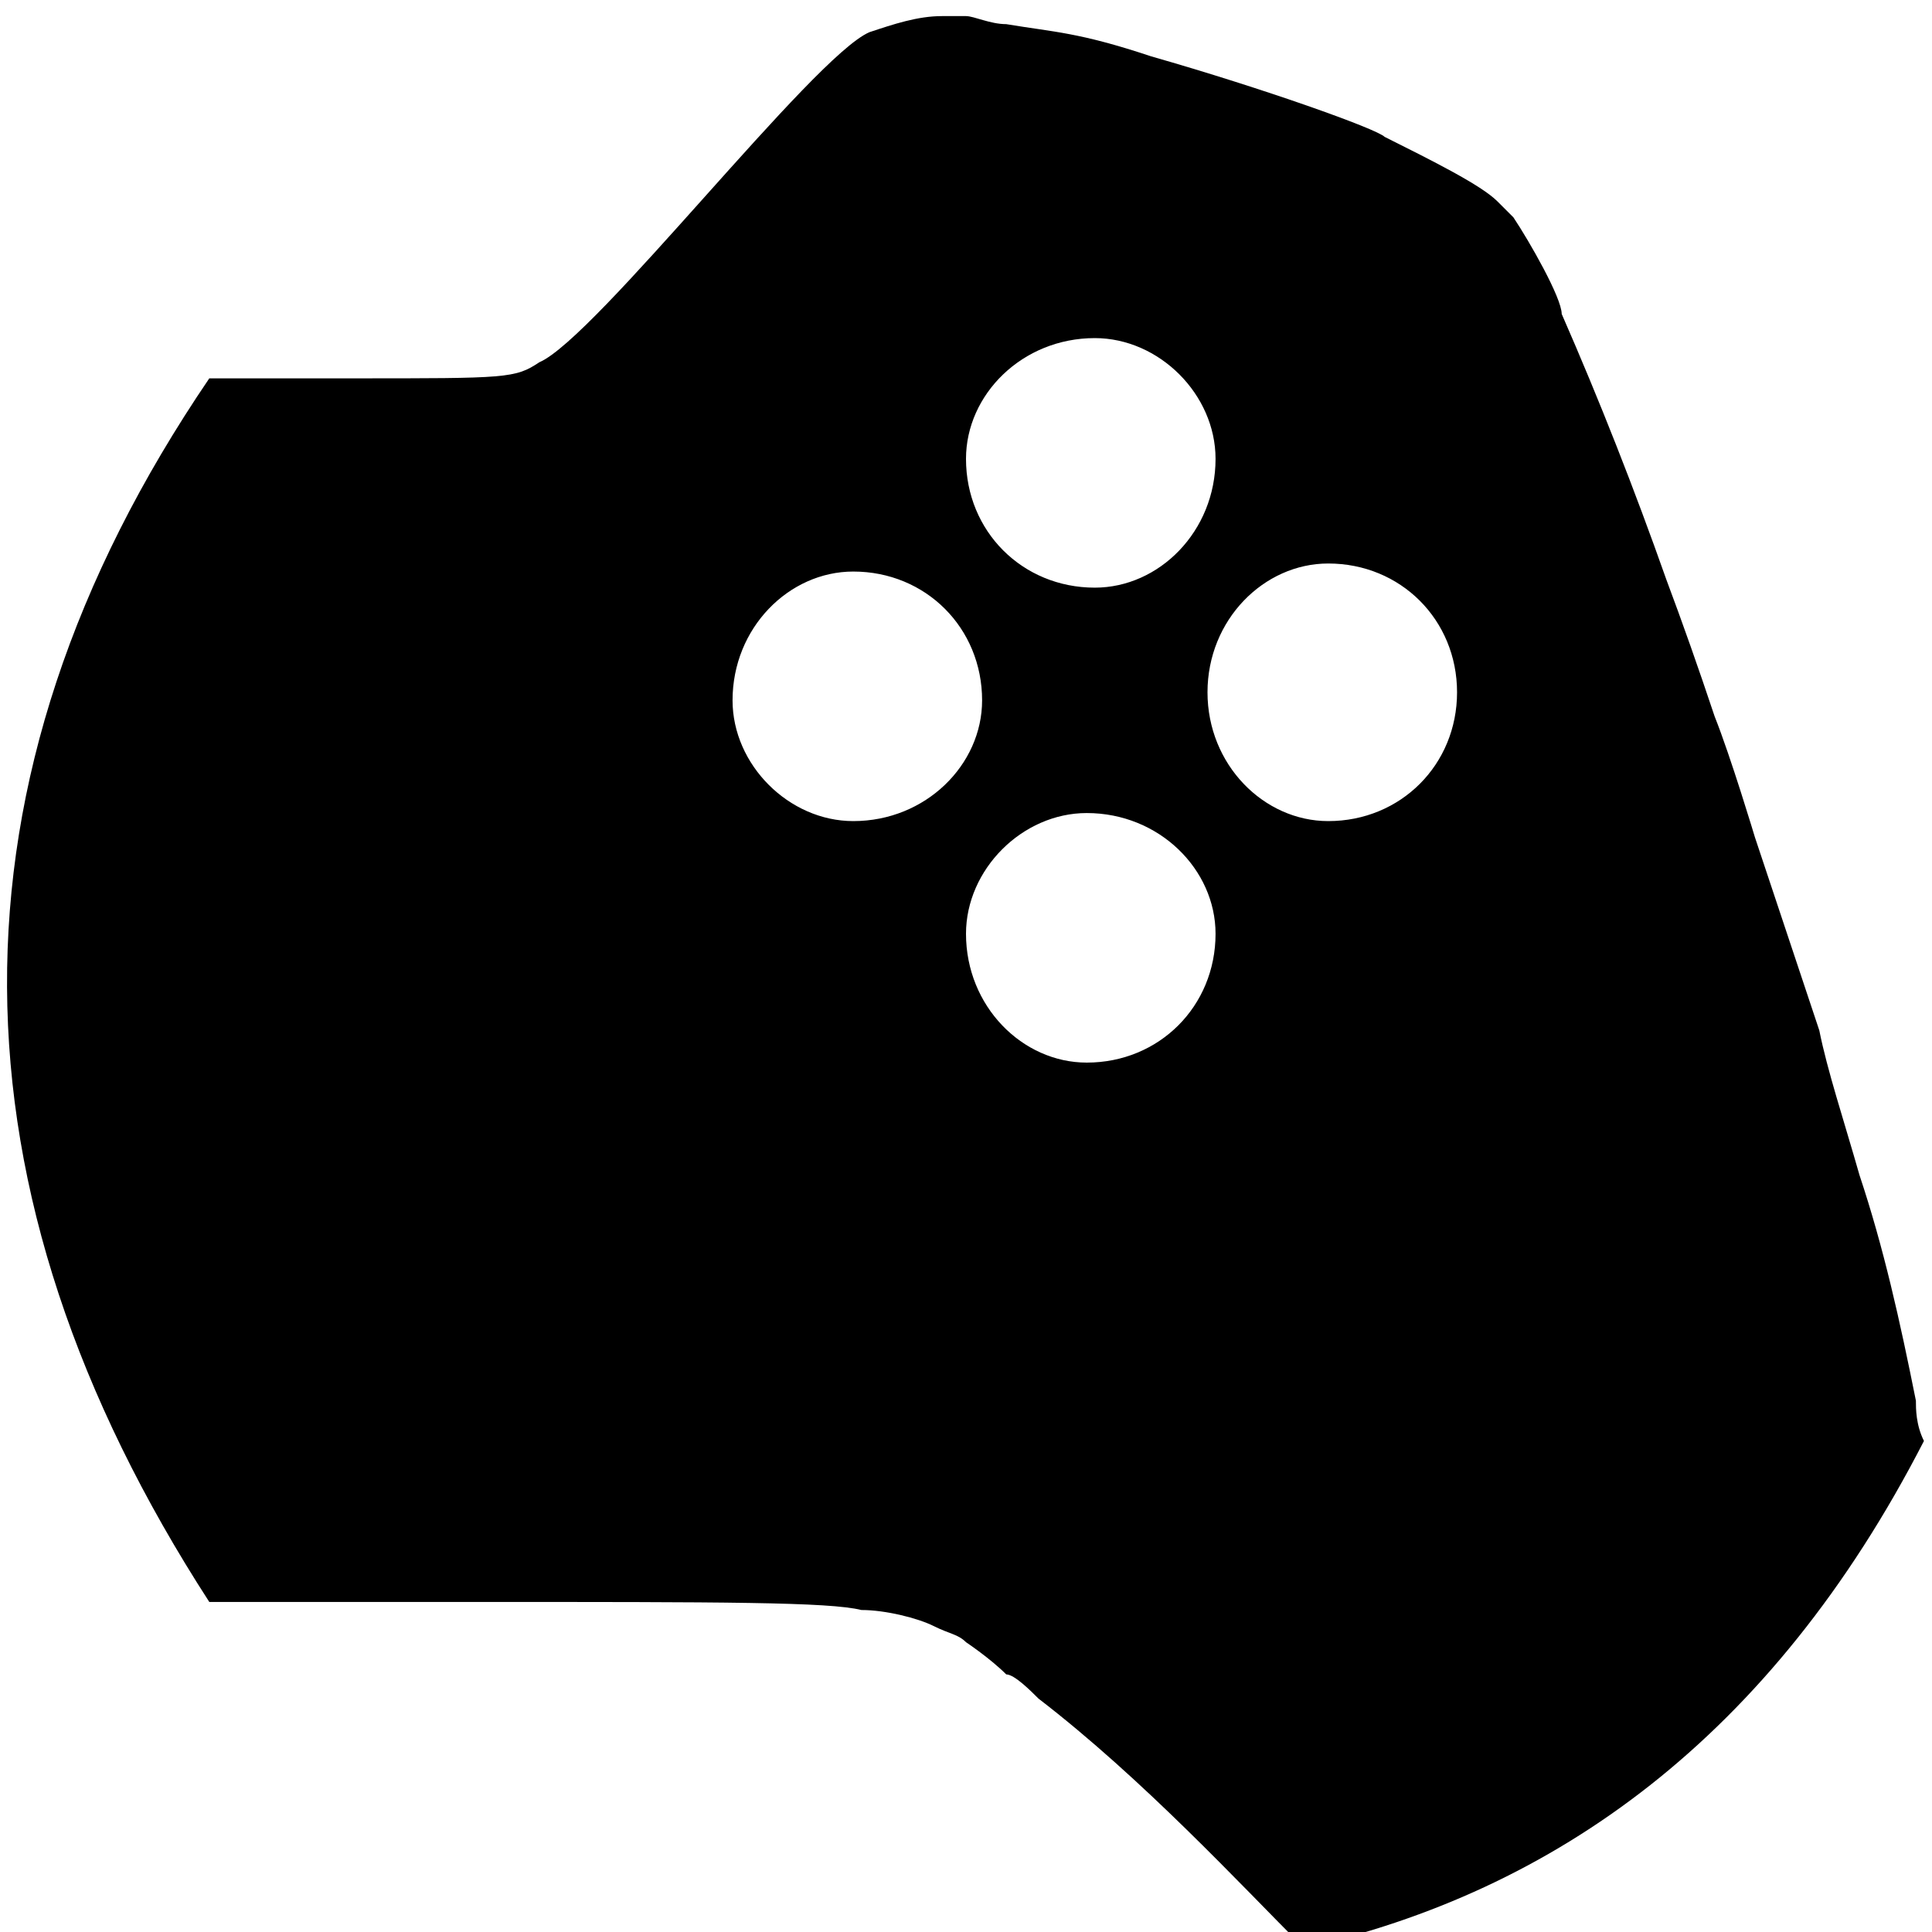
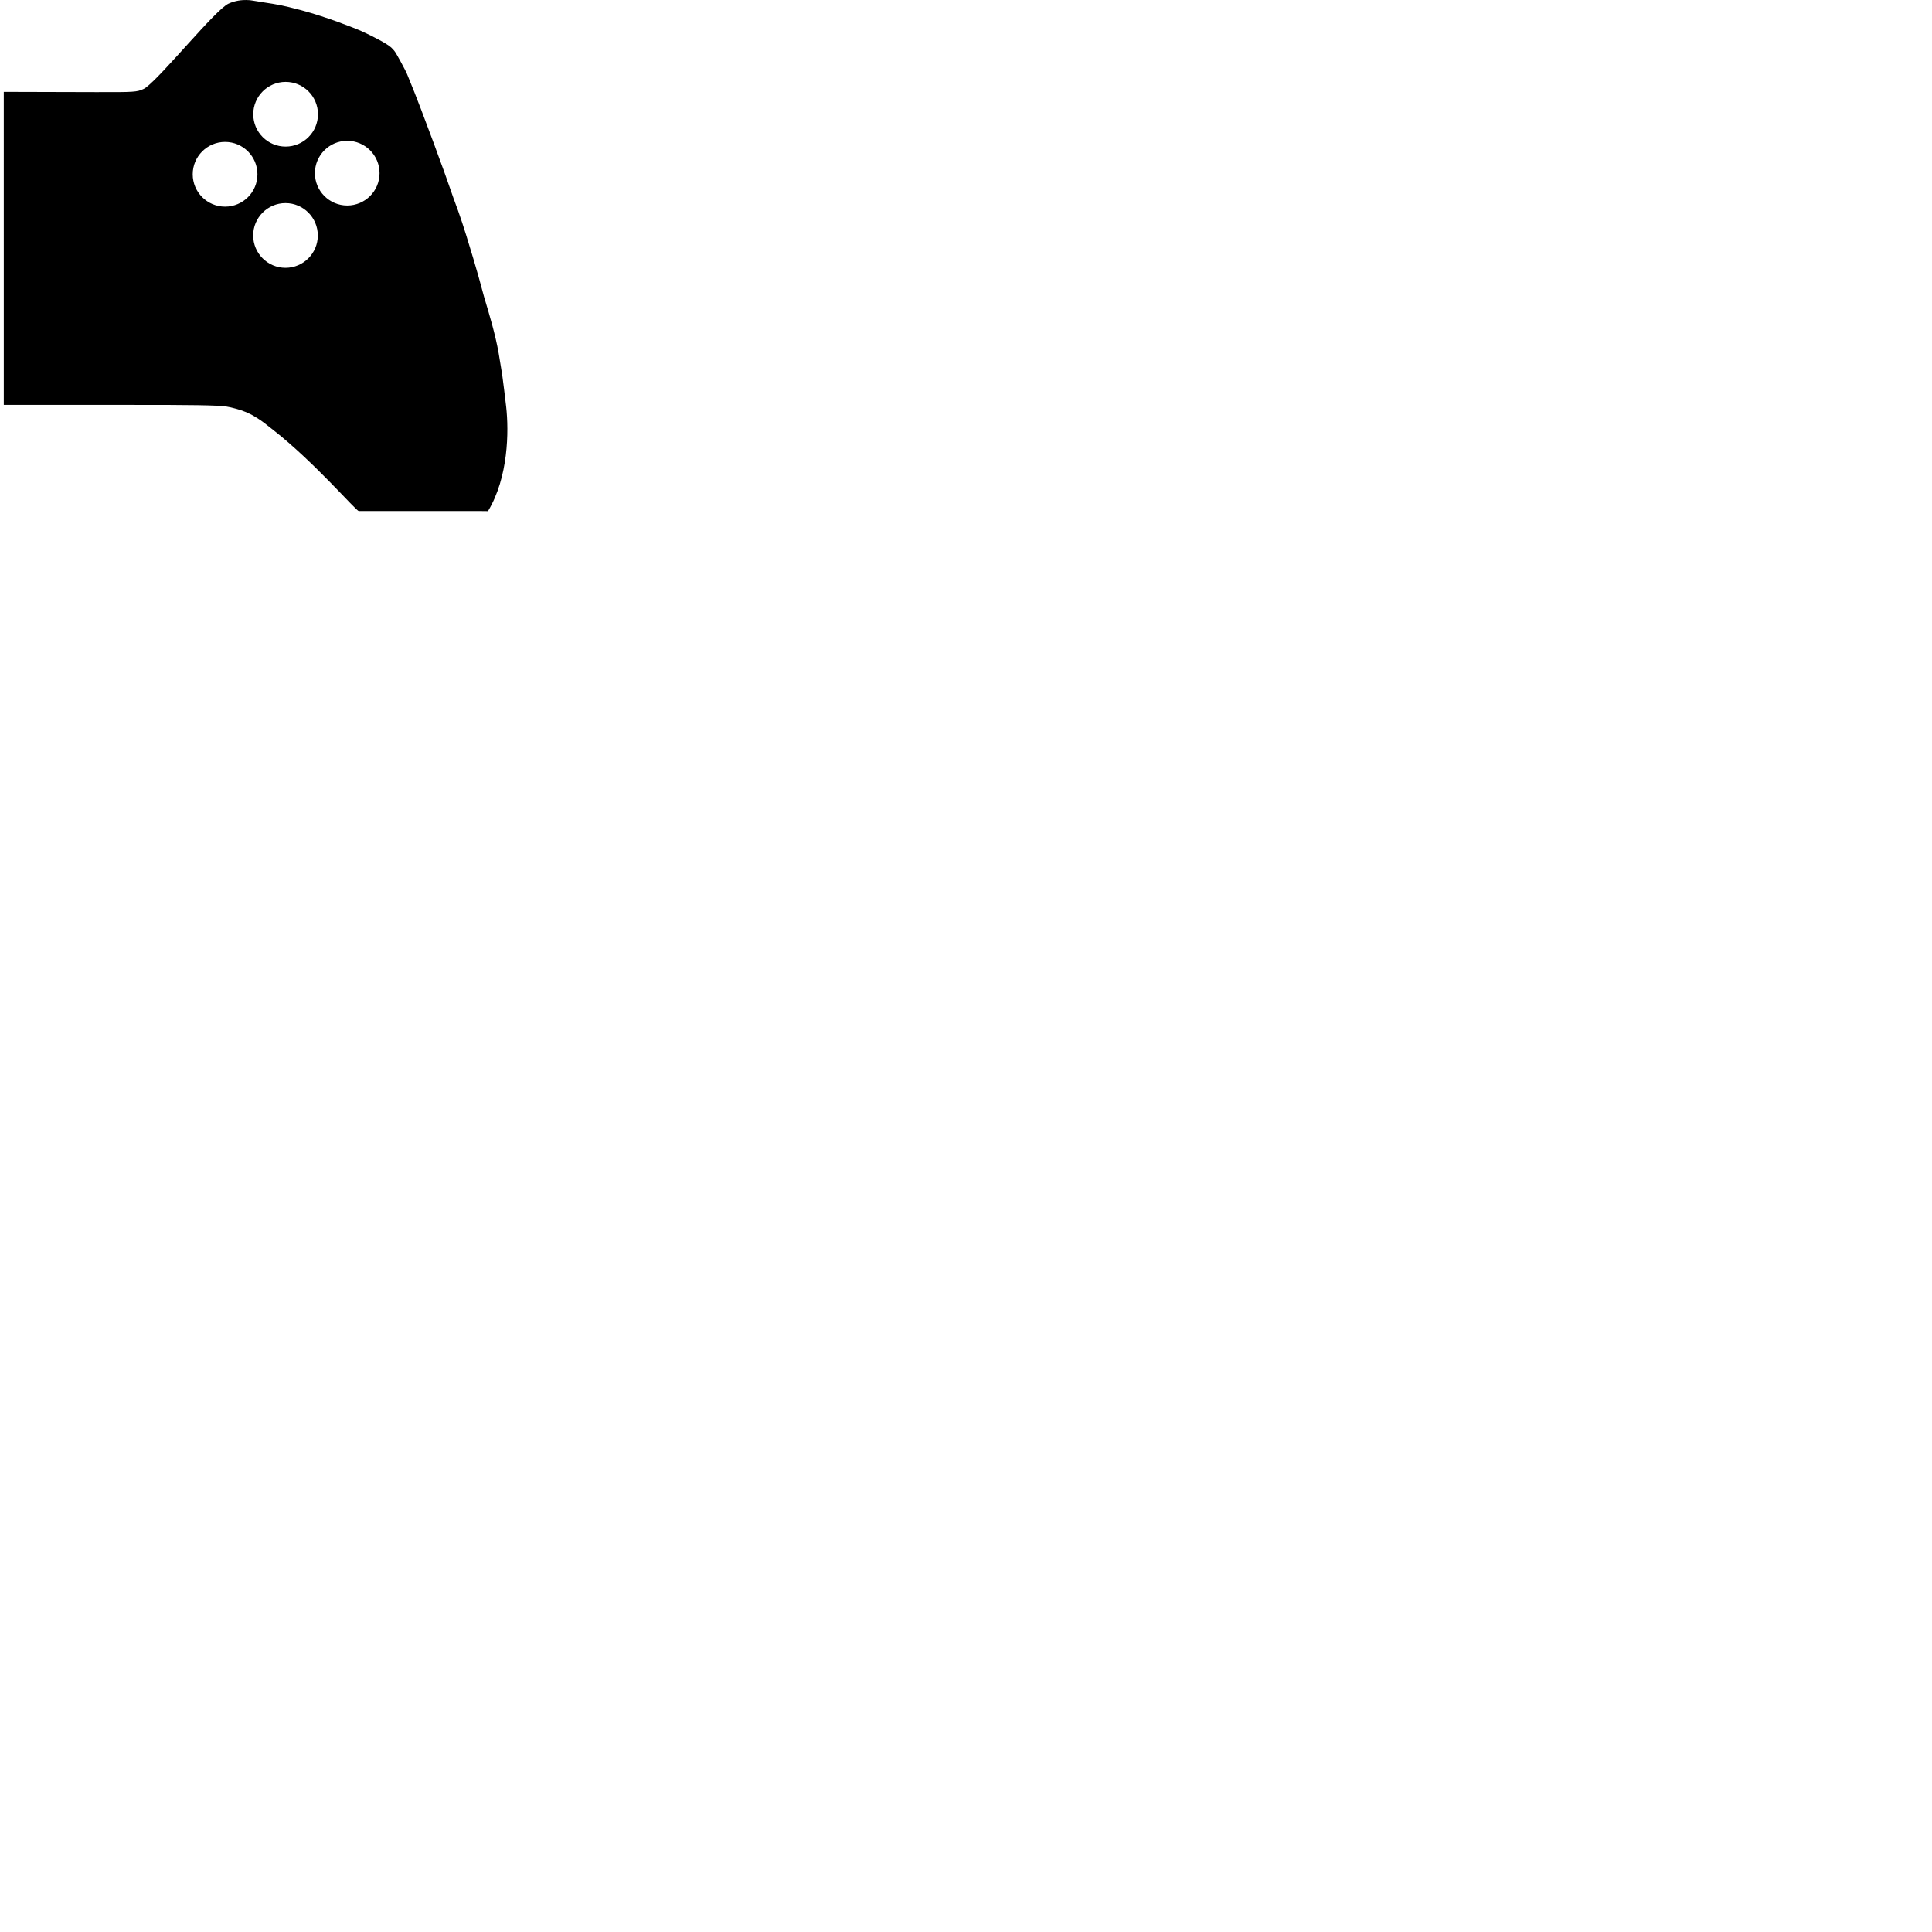
<svg xmlns="http://www.w3.org/2000/svg" version="1.2" viewBox="0 0 24 24" width="24" height="24">
  <style />
-   <path d="m11.7 0.2c-0.3 0-0.6 0.1-0.9 0.2-0.7 0.3-3.4 3.8-4.1 4.1-0.3 0.2-0.4 0.2-2.3 0.2h-1.8c-3.4 5-3.3 10.1 0 15.2h3.3c3.1 0 4.4 0 4.8 0.1 0.3 0 0.7 0.1 0.9 0.2 0.2 0.1 0.3 0.1 0.4 0.2 0 0 0.3 0.2 0.5 0.4 0.1 0 0.3 0.2 0.4 0.3 1.3 1 2.5 2.3 3.3 3.1 3.1-0.7 5.8-2.6 7.7-6.3-0.1-0.2-0.1-0.4-0.1-0.5-0.2-1-0.4-1.9-0.7-2.8-0.2-0.7-0.4-1.3-0.5-1.8q-0.4-1.2-0.8-2.4c0 0-0.3-1-0.5-1.5q-0.3-0.9-0.6-1.7-0.6-1.7-1.3-3.3c0-0.2-0.4-0.9-0.6-1.2 0 0-0.1-0.1-0.2-0.2-0.2-0.2-0.8-0.5-1.4-0.8-0.1-0.1-1.5-0.6-2.9-1-0.9-0.3-1.2-0.3-1.8-0.4-0.2 0-0.4-0.1-0.5-0.1q-0.1 0-0.3 0zm1.9 4c0.8 0 1.5 0.7 1.5 1.5 0 0.9-0.7 1.6-1.5 1.6-0.9 0-1.6-0.7-1.6-1.6 0-0.8 0.7-1.5 1.6-1.5zm2.9 2.8c0.9 0 1.6 0.7 1.6 1.6 0 0.9-0.7 1.6-1.6 1.6-0.8 0-1.5-0.7-1.5-1.6 0-0.9 0.7-1.6 1.5-1.6zm-5.9 0.1c0.9 0 1.6 0.7 1.6 1.6 0 0.8-0.7 1.5-1.6 1.5-0.8 0-1.5-0.7-1.5-1.5 0-0.9 0.7-1.6 1.5-1.6zm2.9 3c0.9 0 1.6 0.7 1.6 1.5 0 0.9-0.7 1.6-1.6 1.6-0.8 0-1.5-0.7-1.5-1.6 0-0.8 0.7-1.5 1.5-1.5z" />
+   <path d="M 3.066,8.860439e-5 C 3.007,-9.1134561e-4 2.924,0.006 2.839,0.045 h -3e-5 C 2.679,0.117 2.016,0.939 1.81,1.089 c -0.011,0.008 -0.021,0.014 -0.029,0.017 -0.08,0.036 -0.103,0.04 -0.601,0.038 l -1.115,-0.003 -0.018,-7e-5 v 2e-5 h -5e-5 c 4e-5,0.88 -4e-5,2.842 1.5999e-4,3.889 L 1.583,5.03 c 0.796,-7.3e-4 1.119,0.004 1.227,0.02 0.066,0.01 0.182,0.042 0.239,0.067 0.054,0.024 0.07,0.031 0.085,0.04 0.009,0.005 0.097,0.056 0.146,0.095 0.025,0.019 0.074,0.058 0.11,0.086 0.515,0.402 1.033,1.01 1.067,1.01 l 7.999e-4,4e-5 c 9e-5,0 0.861,-4.3e-4 1.065,-6e-5 0.099,1.6e-4 0.39,0.001 0.506,5.4e-4 7.3e-4,-10e-6 0.033,0.002 0.034,-3.9e-4 C 6.316,5.928 6.322,5.358 6.288,5.054 6.281,4.988 6.245,4.697 6.239,4.658 6.237,4.642 6.204,4.44 6.195,4.39 6.153,4.152 6.083,3.921 6.014,3.69 5.968,3.515 5.921,3.35 5.883,3.223 5.822,3.02 5.761,2.816 5.69,2.616 5.684,2.605 5.592,2.346 5.549,2.221 5.499,2.076 5.443,1.934 5.392,1.789 5.285,1.504 5.181,1.219 5.064,0.938 5.058,0.917 5.011,0.825 4.967,0.746 l 3e-5,-4e-5 c -0.003,-0.005 -0.006,-0.01 -0.009,-0.015 C 4.942,0.701 4.926,0.673 4.914,0.654 4.904,0.637 4.882,0.611 4.862,0.592 4.811,0.544 4.639,0.454 4.487,0.385 c -0.002,-8.5996e-4 -0.006,-0.002 -0.011,-0.005 -0.067,-0.028 -0.398,-0.163 -0.737,-0.254 -3.9e-4,-1.1e-4 -7.8e-4,-2.0999e-4 -9.999e-4,-3.1999e-4 -0.005,-9.9995e-4 -0.011,-0.003 -0.016,-0.004 C 3.517,0.067 3.425,0.052 3.292,0.032 c -0.002,-3.8998e-4 -0.004,-7.2996e-4 -0.006,-9.9995e-4 C 3.228,0.021 3.165,0.011 3.143,0.008 c -6.2e-4,-9e-5 -10e-4,-2.2999e-4 -0.002,-3.9998e-4 -0.024,-0.005 -0.049,-0.007 -0.075,-0.007 z M 3.548,1.017 A 0.402,0.402 0 0 1 3.95,1.419 0.402,0.402 0 0 1 3.548,1.821 0.402,0.402 0 0 1 3.146,1.419 0.402,0.402 0 0 1 3.548,1.017 Z M 4.313,1.749 A 0.402,0.402 0 0 1 4.715,2.151 0.402,0.402 0 0 1 4.313,2.553 0.402,0.402 0 0 1 3.912,2.151 0.402,0.402 0 0 1 4.313,1.749 Z M 2.796,1.763 A 0.402,0.402 0 0 1 3.198,2.165 0.402,0.402 0 0 1 2.796,2.567 0.402,0.402 0 0 1 2.394,2.165 0.402,0.402 0 0 1 2.796,1.763 Z m 0.751,0.76 A 0.402,0.402 0 0 1 3.948,2.925 0.402,0.402 0 0 1 3.547,3.327 0.402,0.402 0 0 1 3.145,2.925 0.402,0.402 0 0 1 3.547,2.523 Z" />
</svg>
